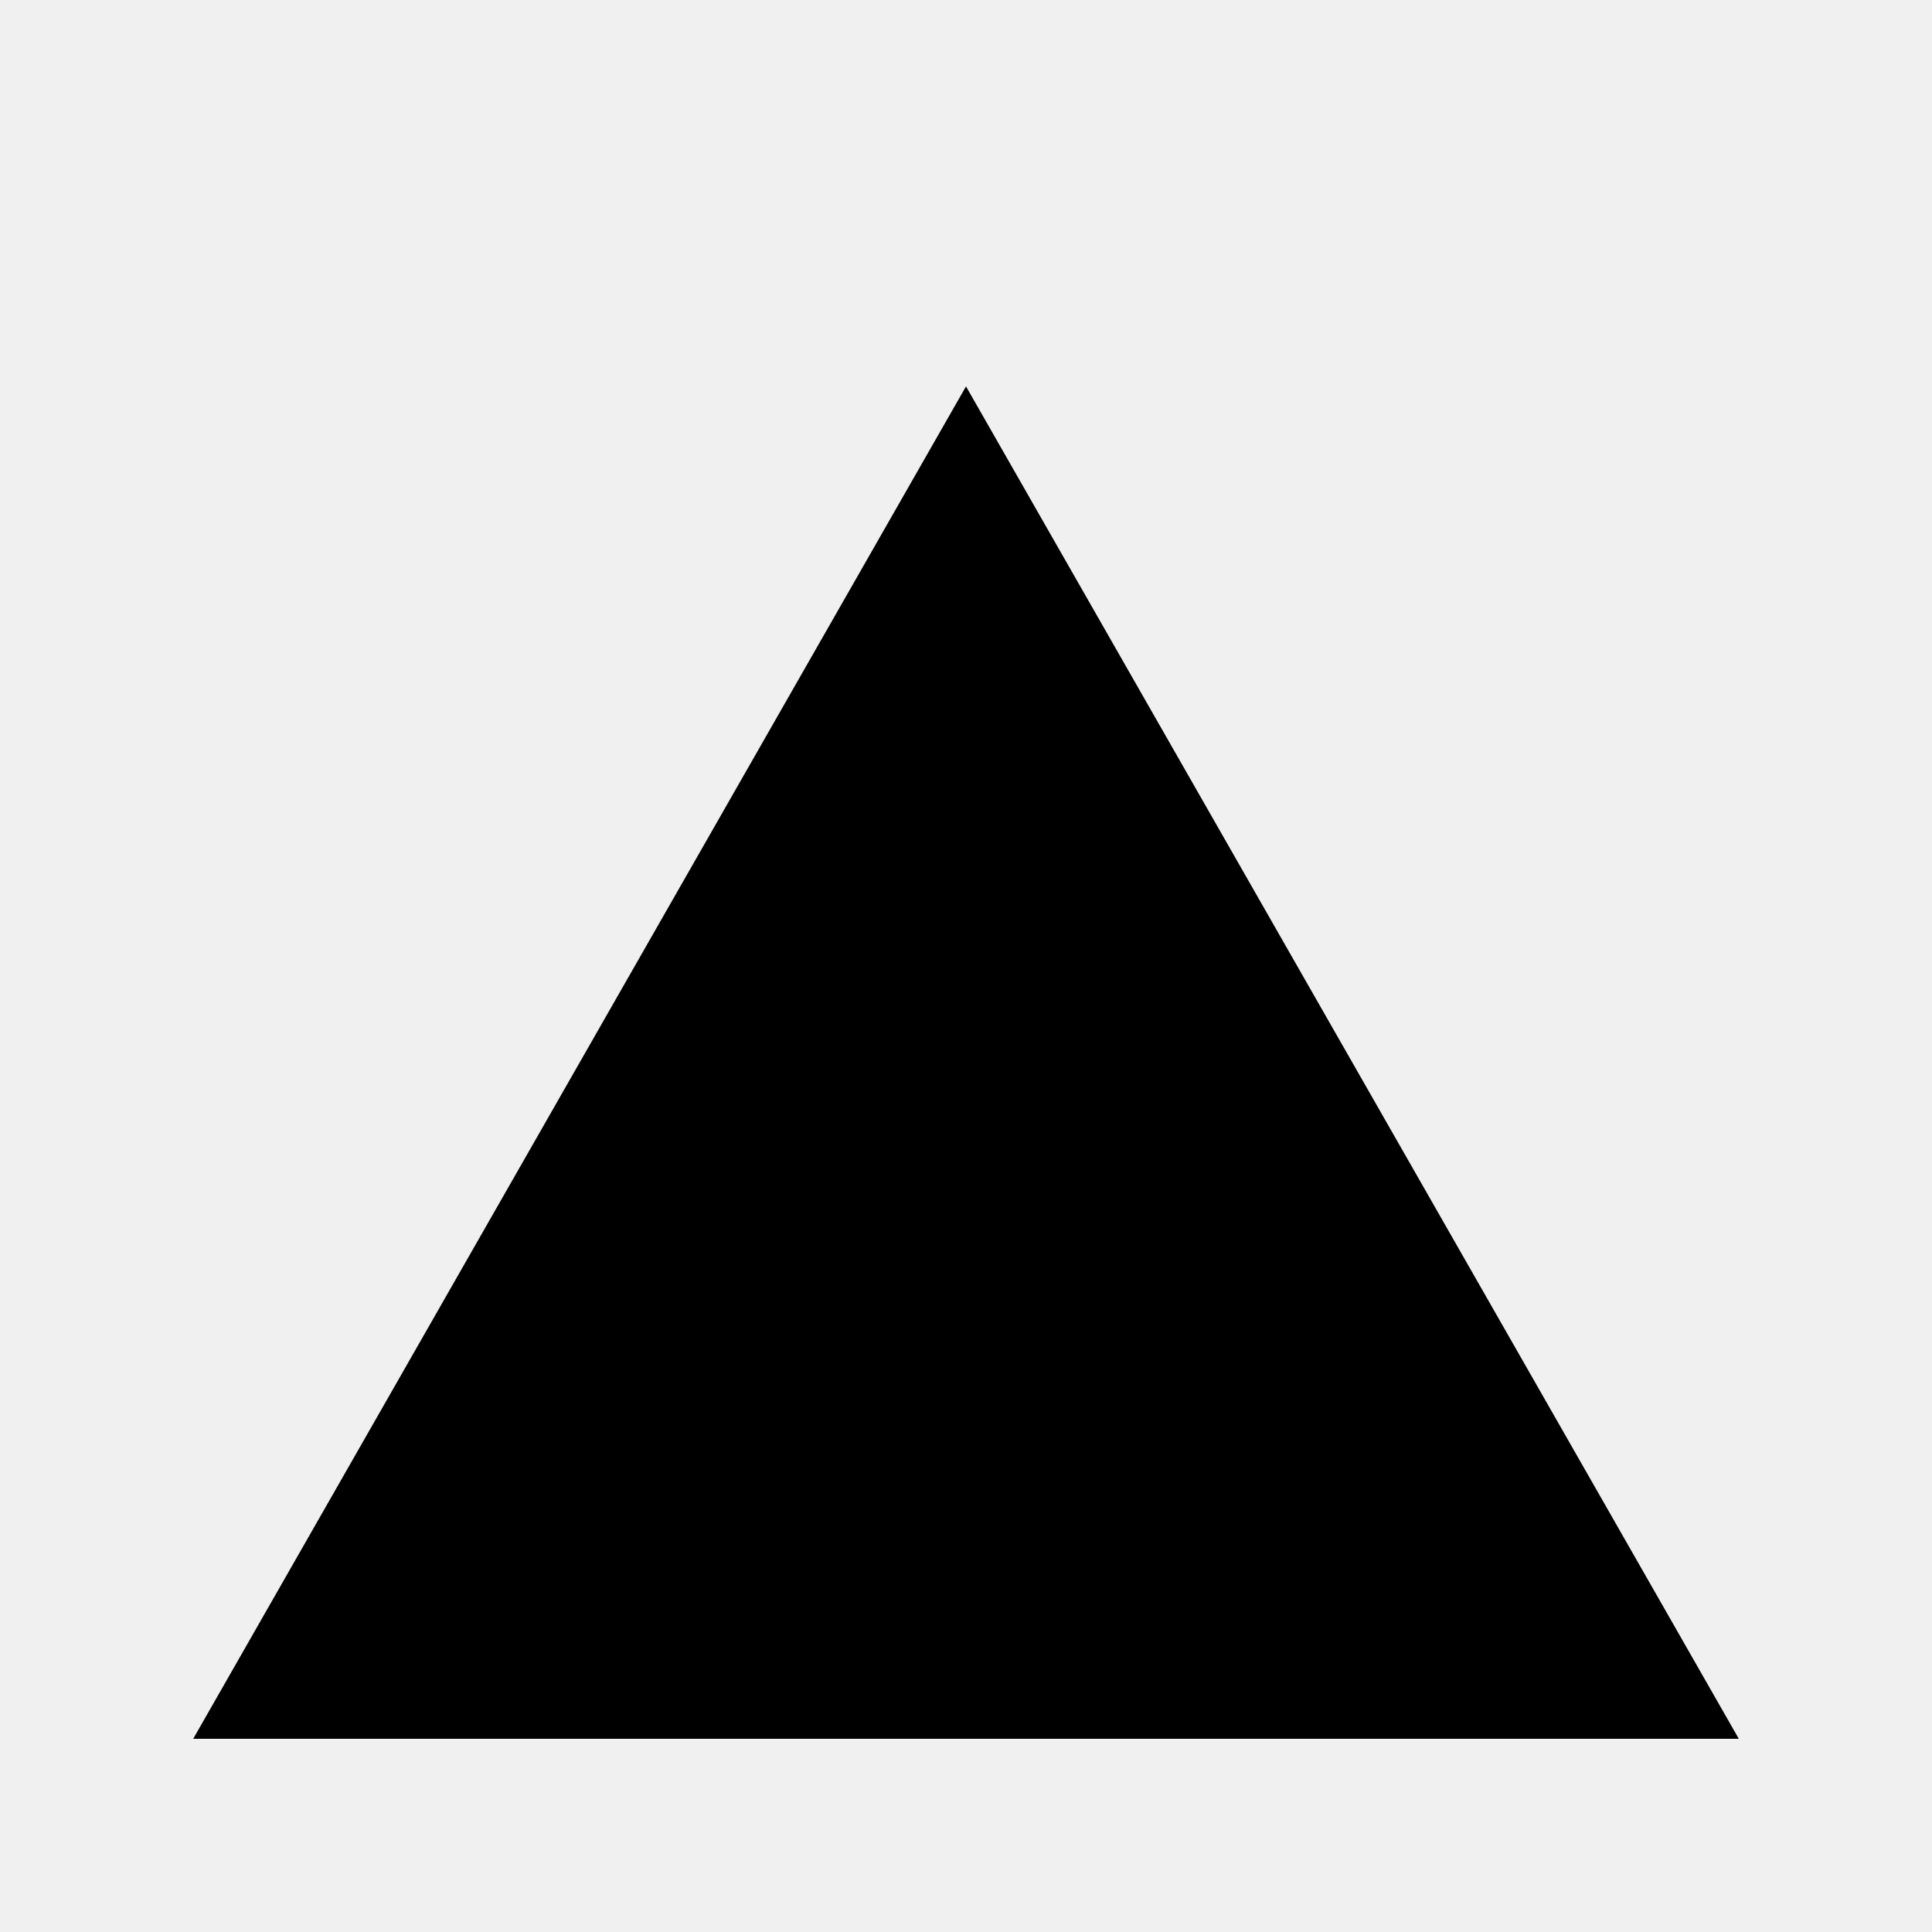
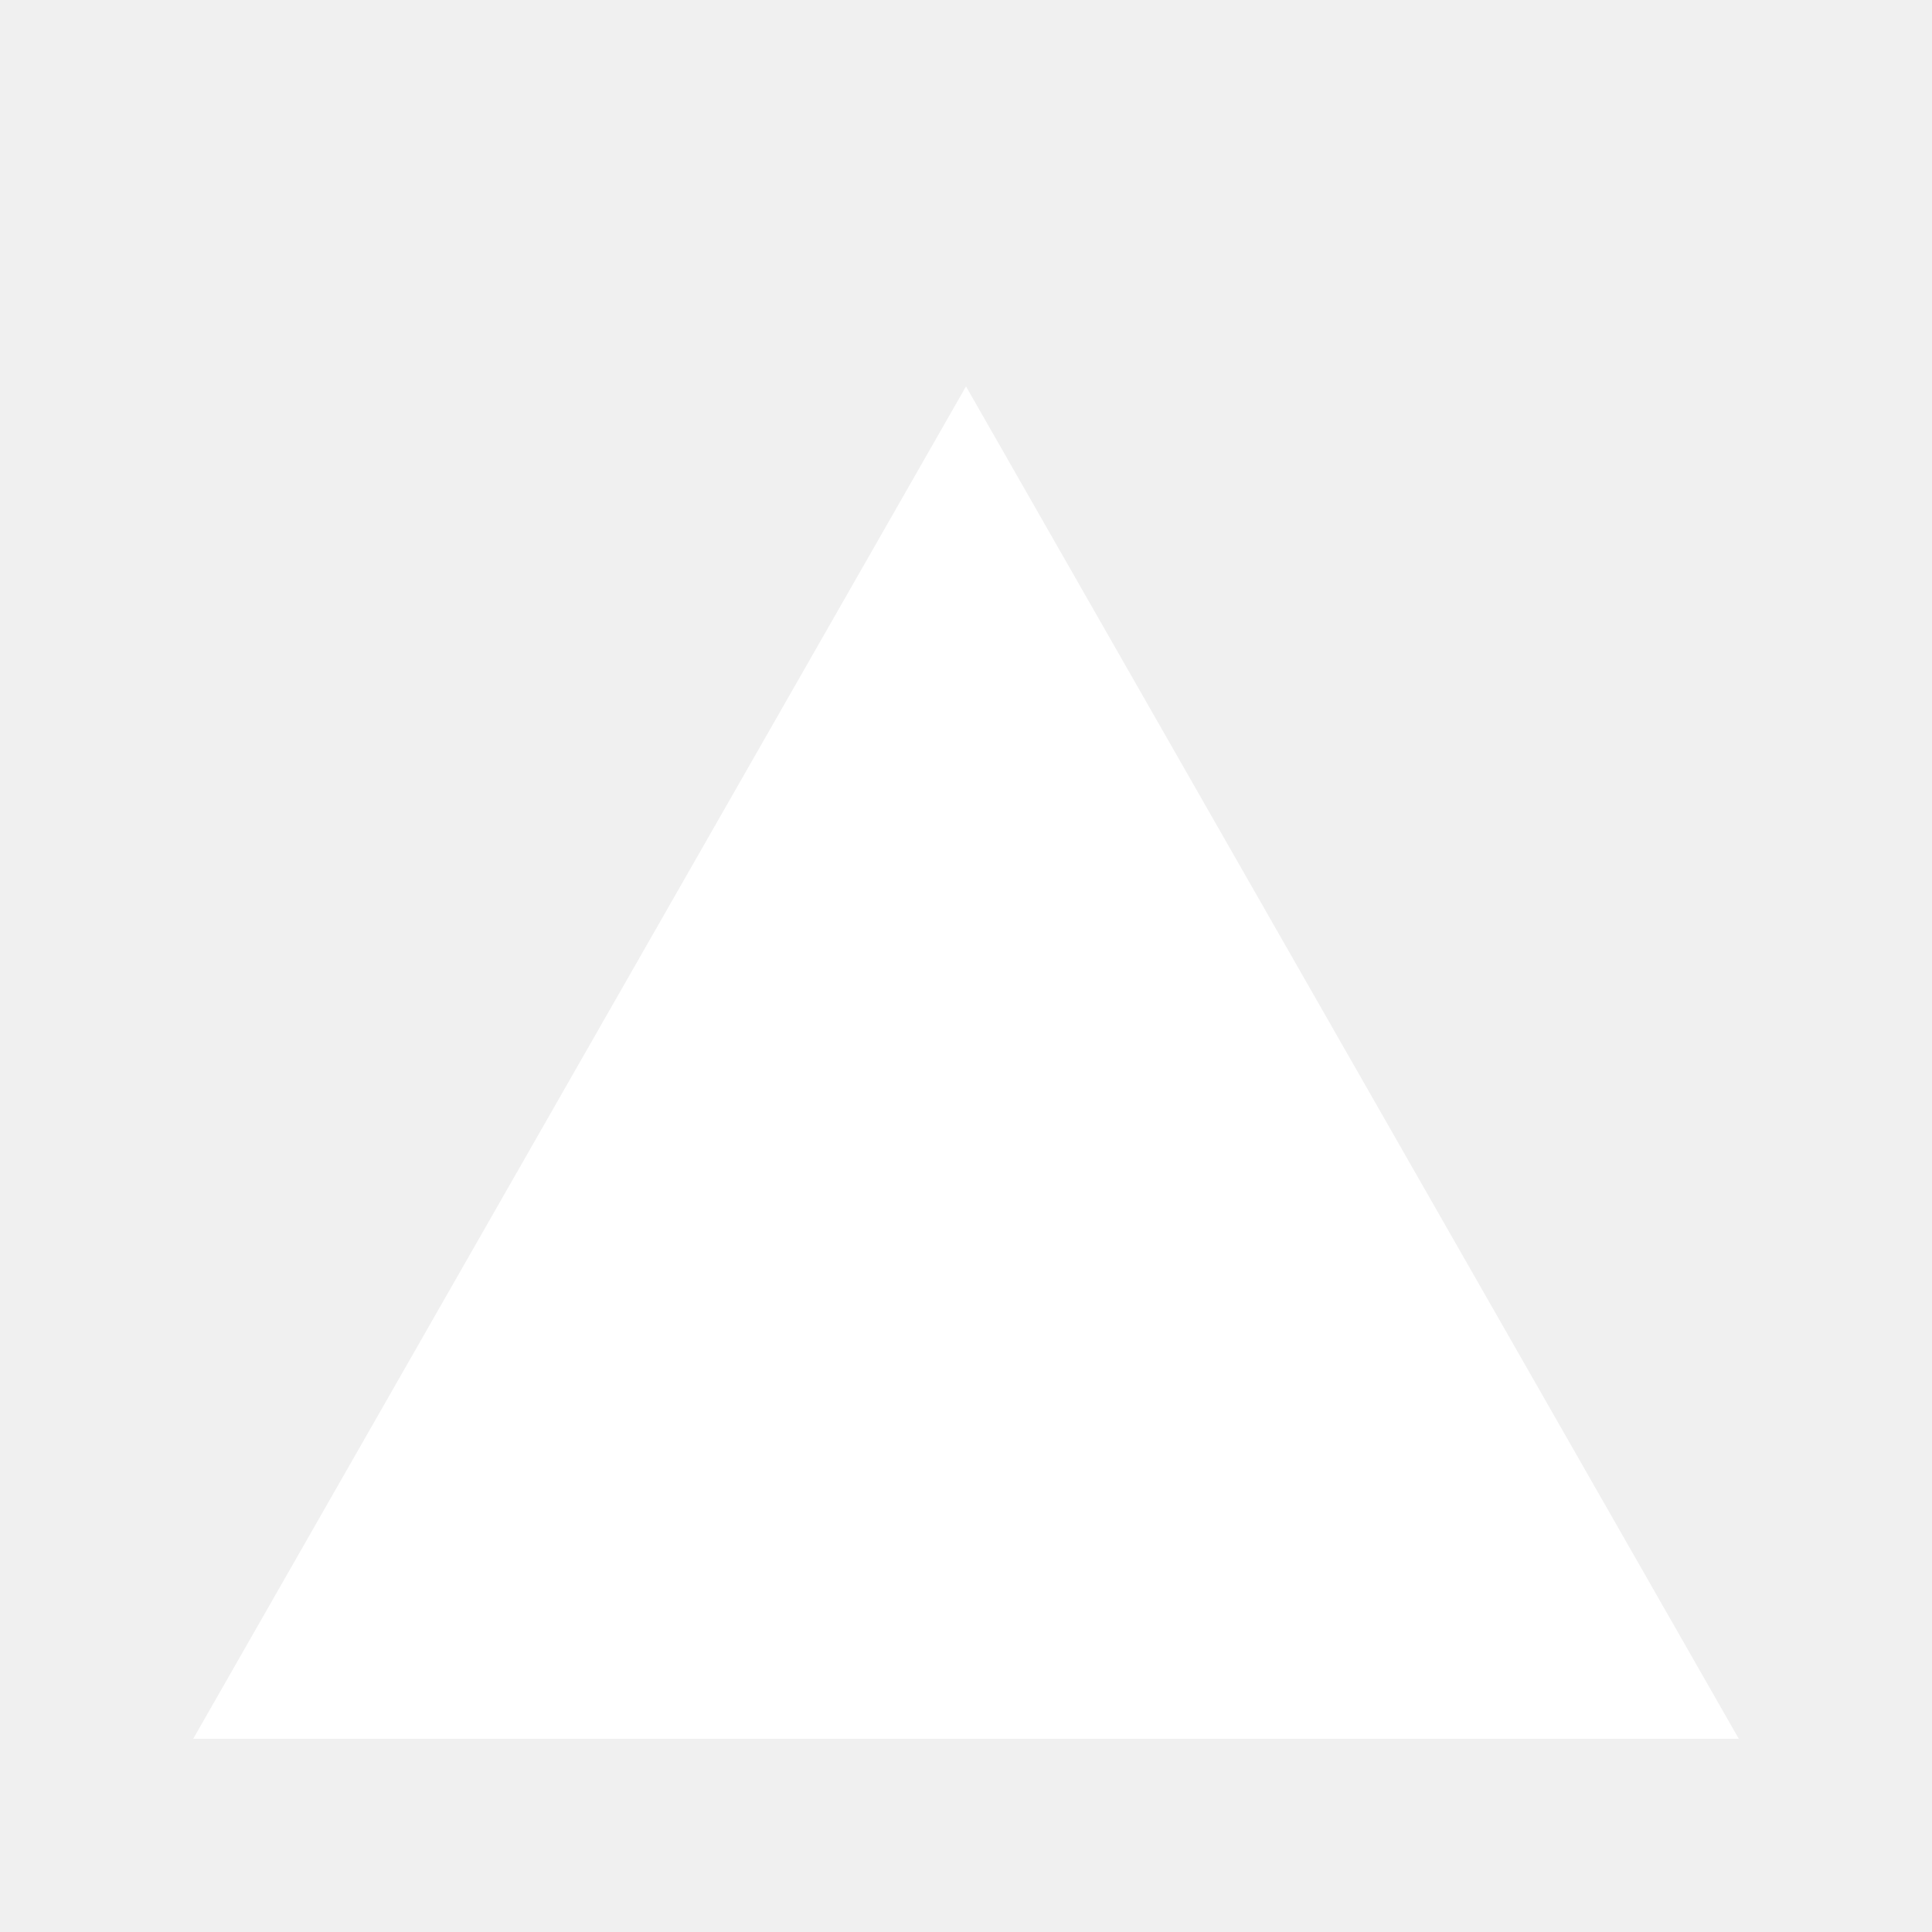
<svg xmlns="http://www.w3.org/2000/svg" version="1.1" id="Layer_1" x="0px" y="0px" width="10px" height="10px" viewBox="0 0 10 10" style="enable-background:new 0 0 10 10;" xml:space="preserve">
-   <polygon points="5,2 1,9 9,9 " />
+   <polygon fill="#fff" points="5,2 1,9 9,9 " />
</svg>
